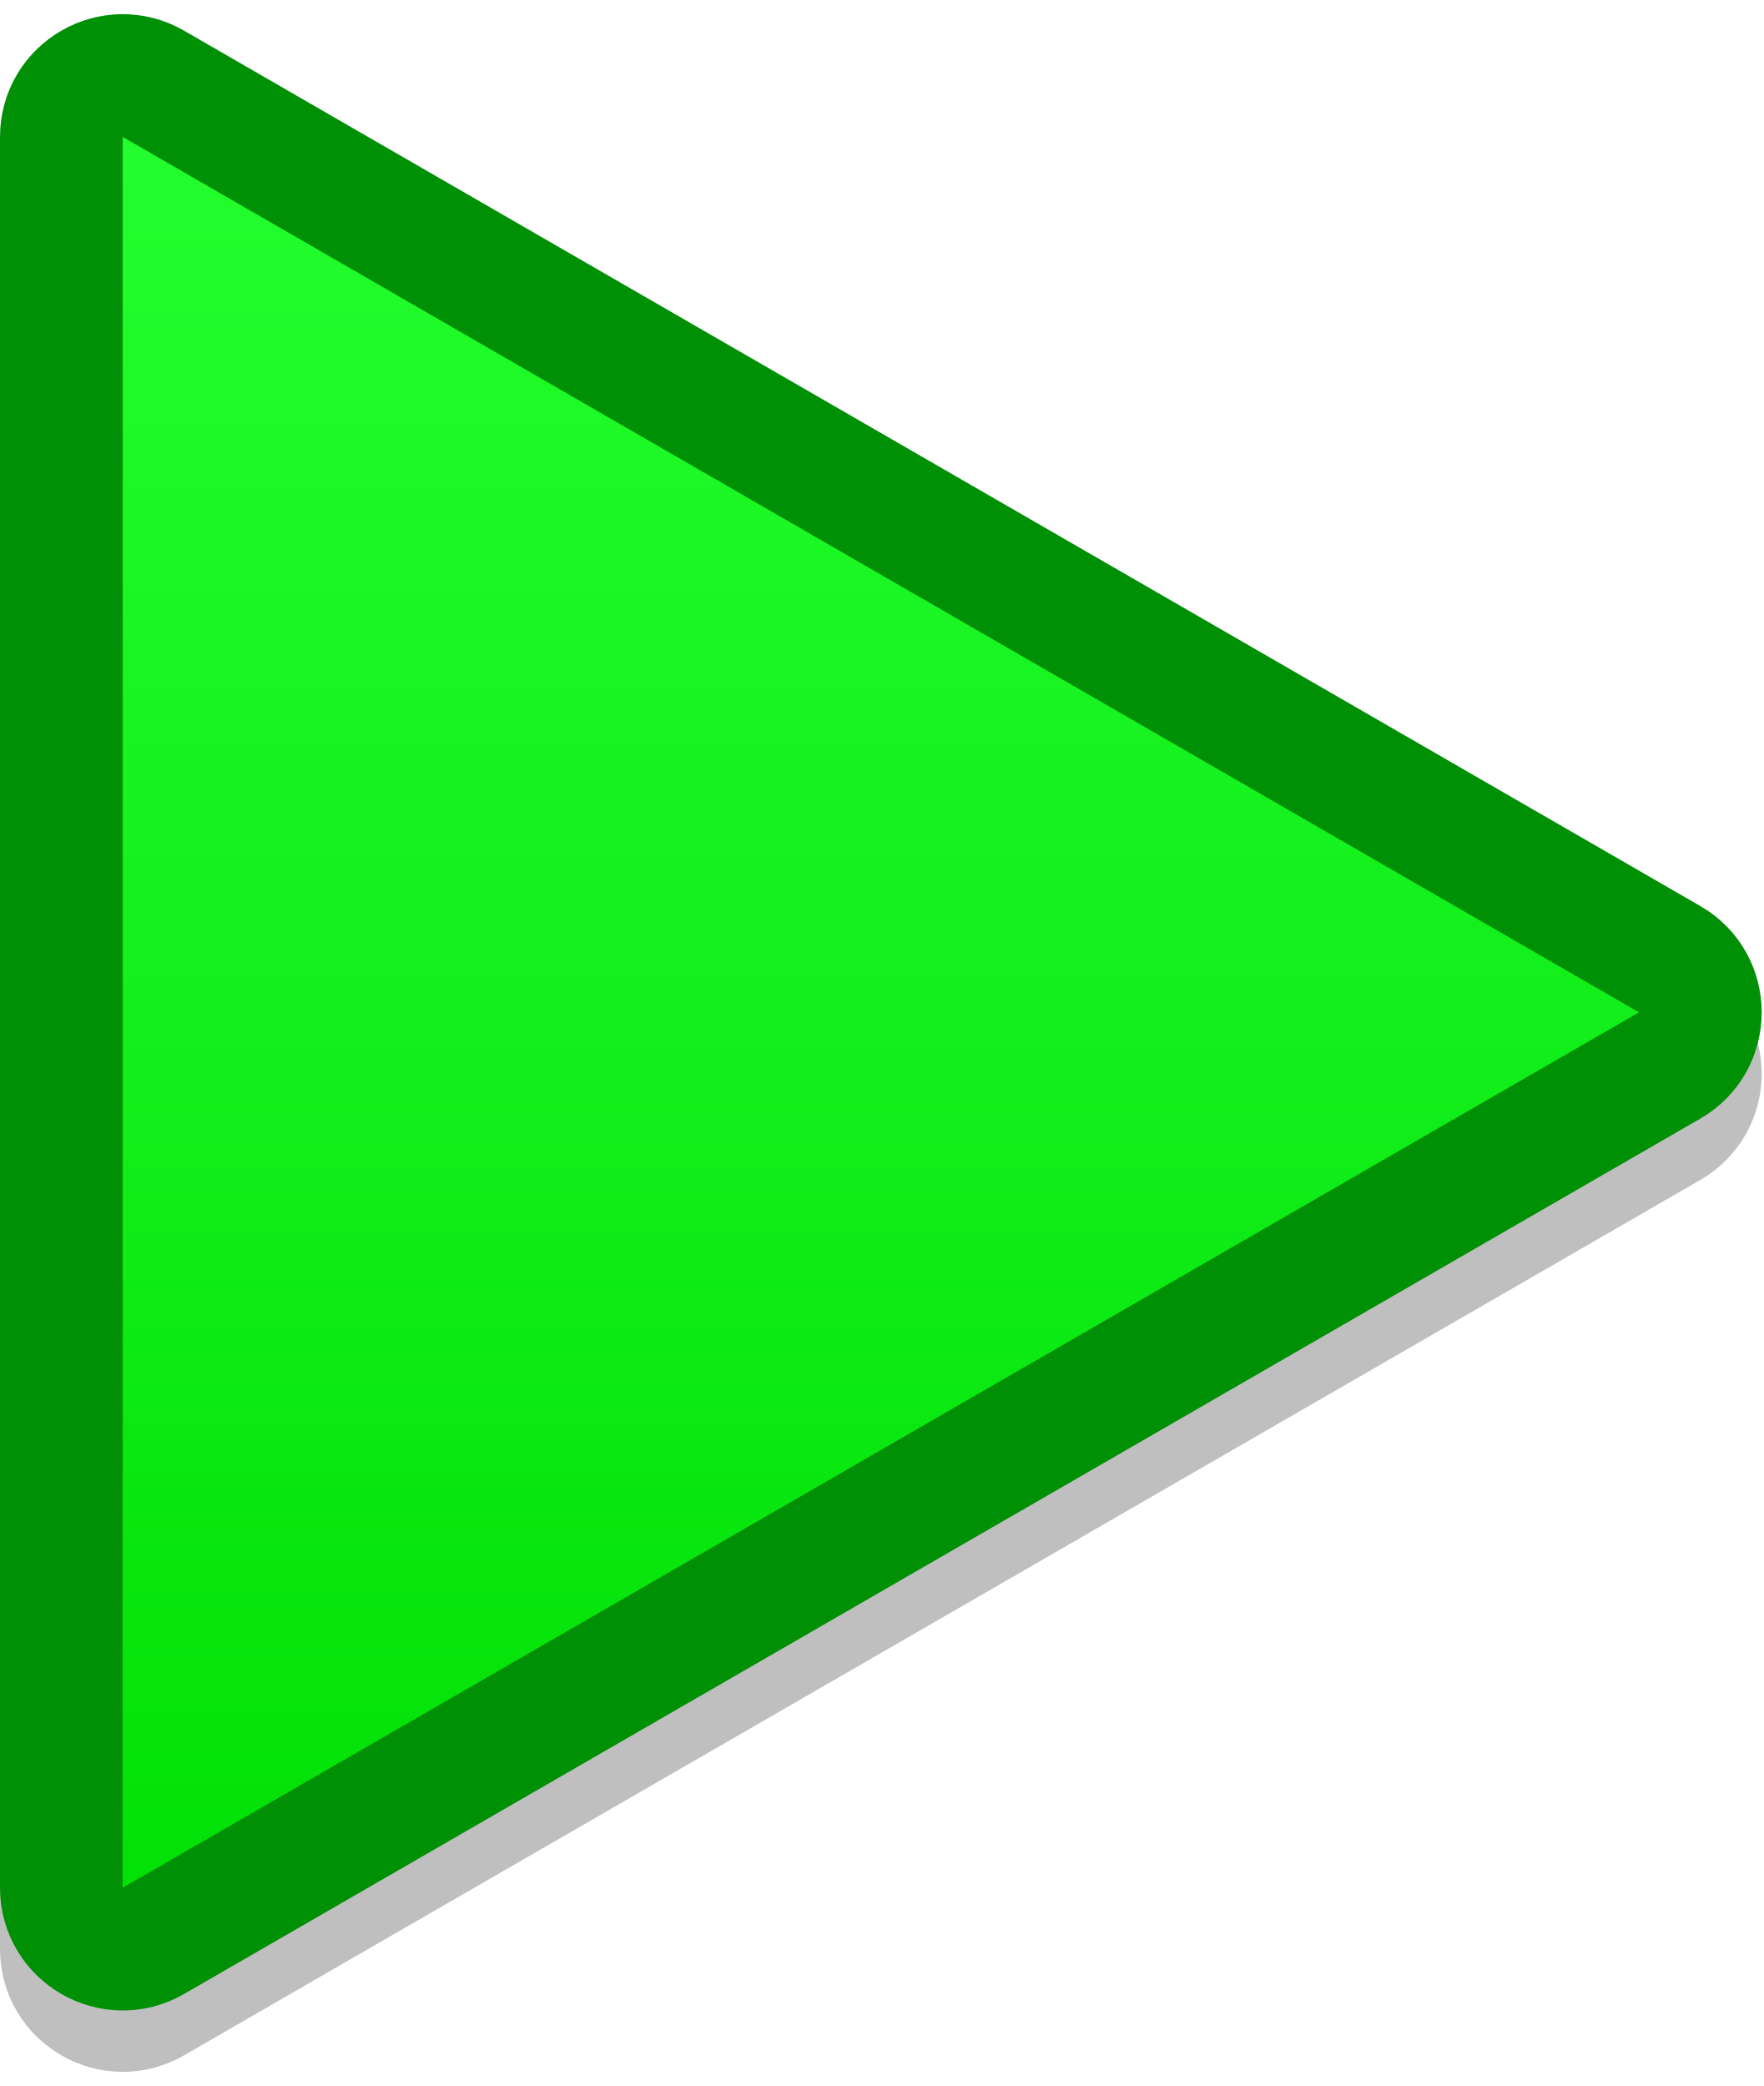
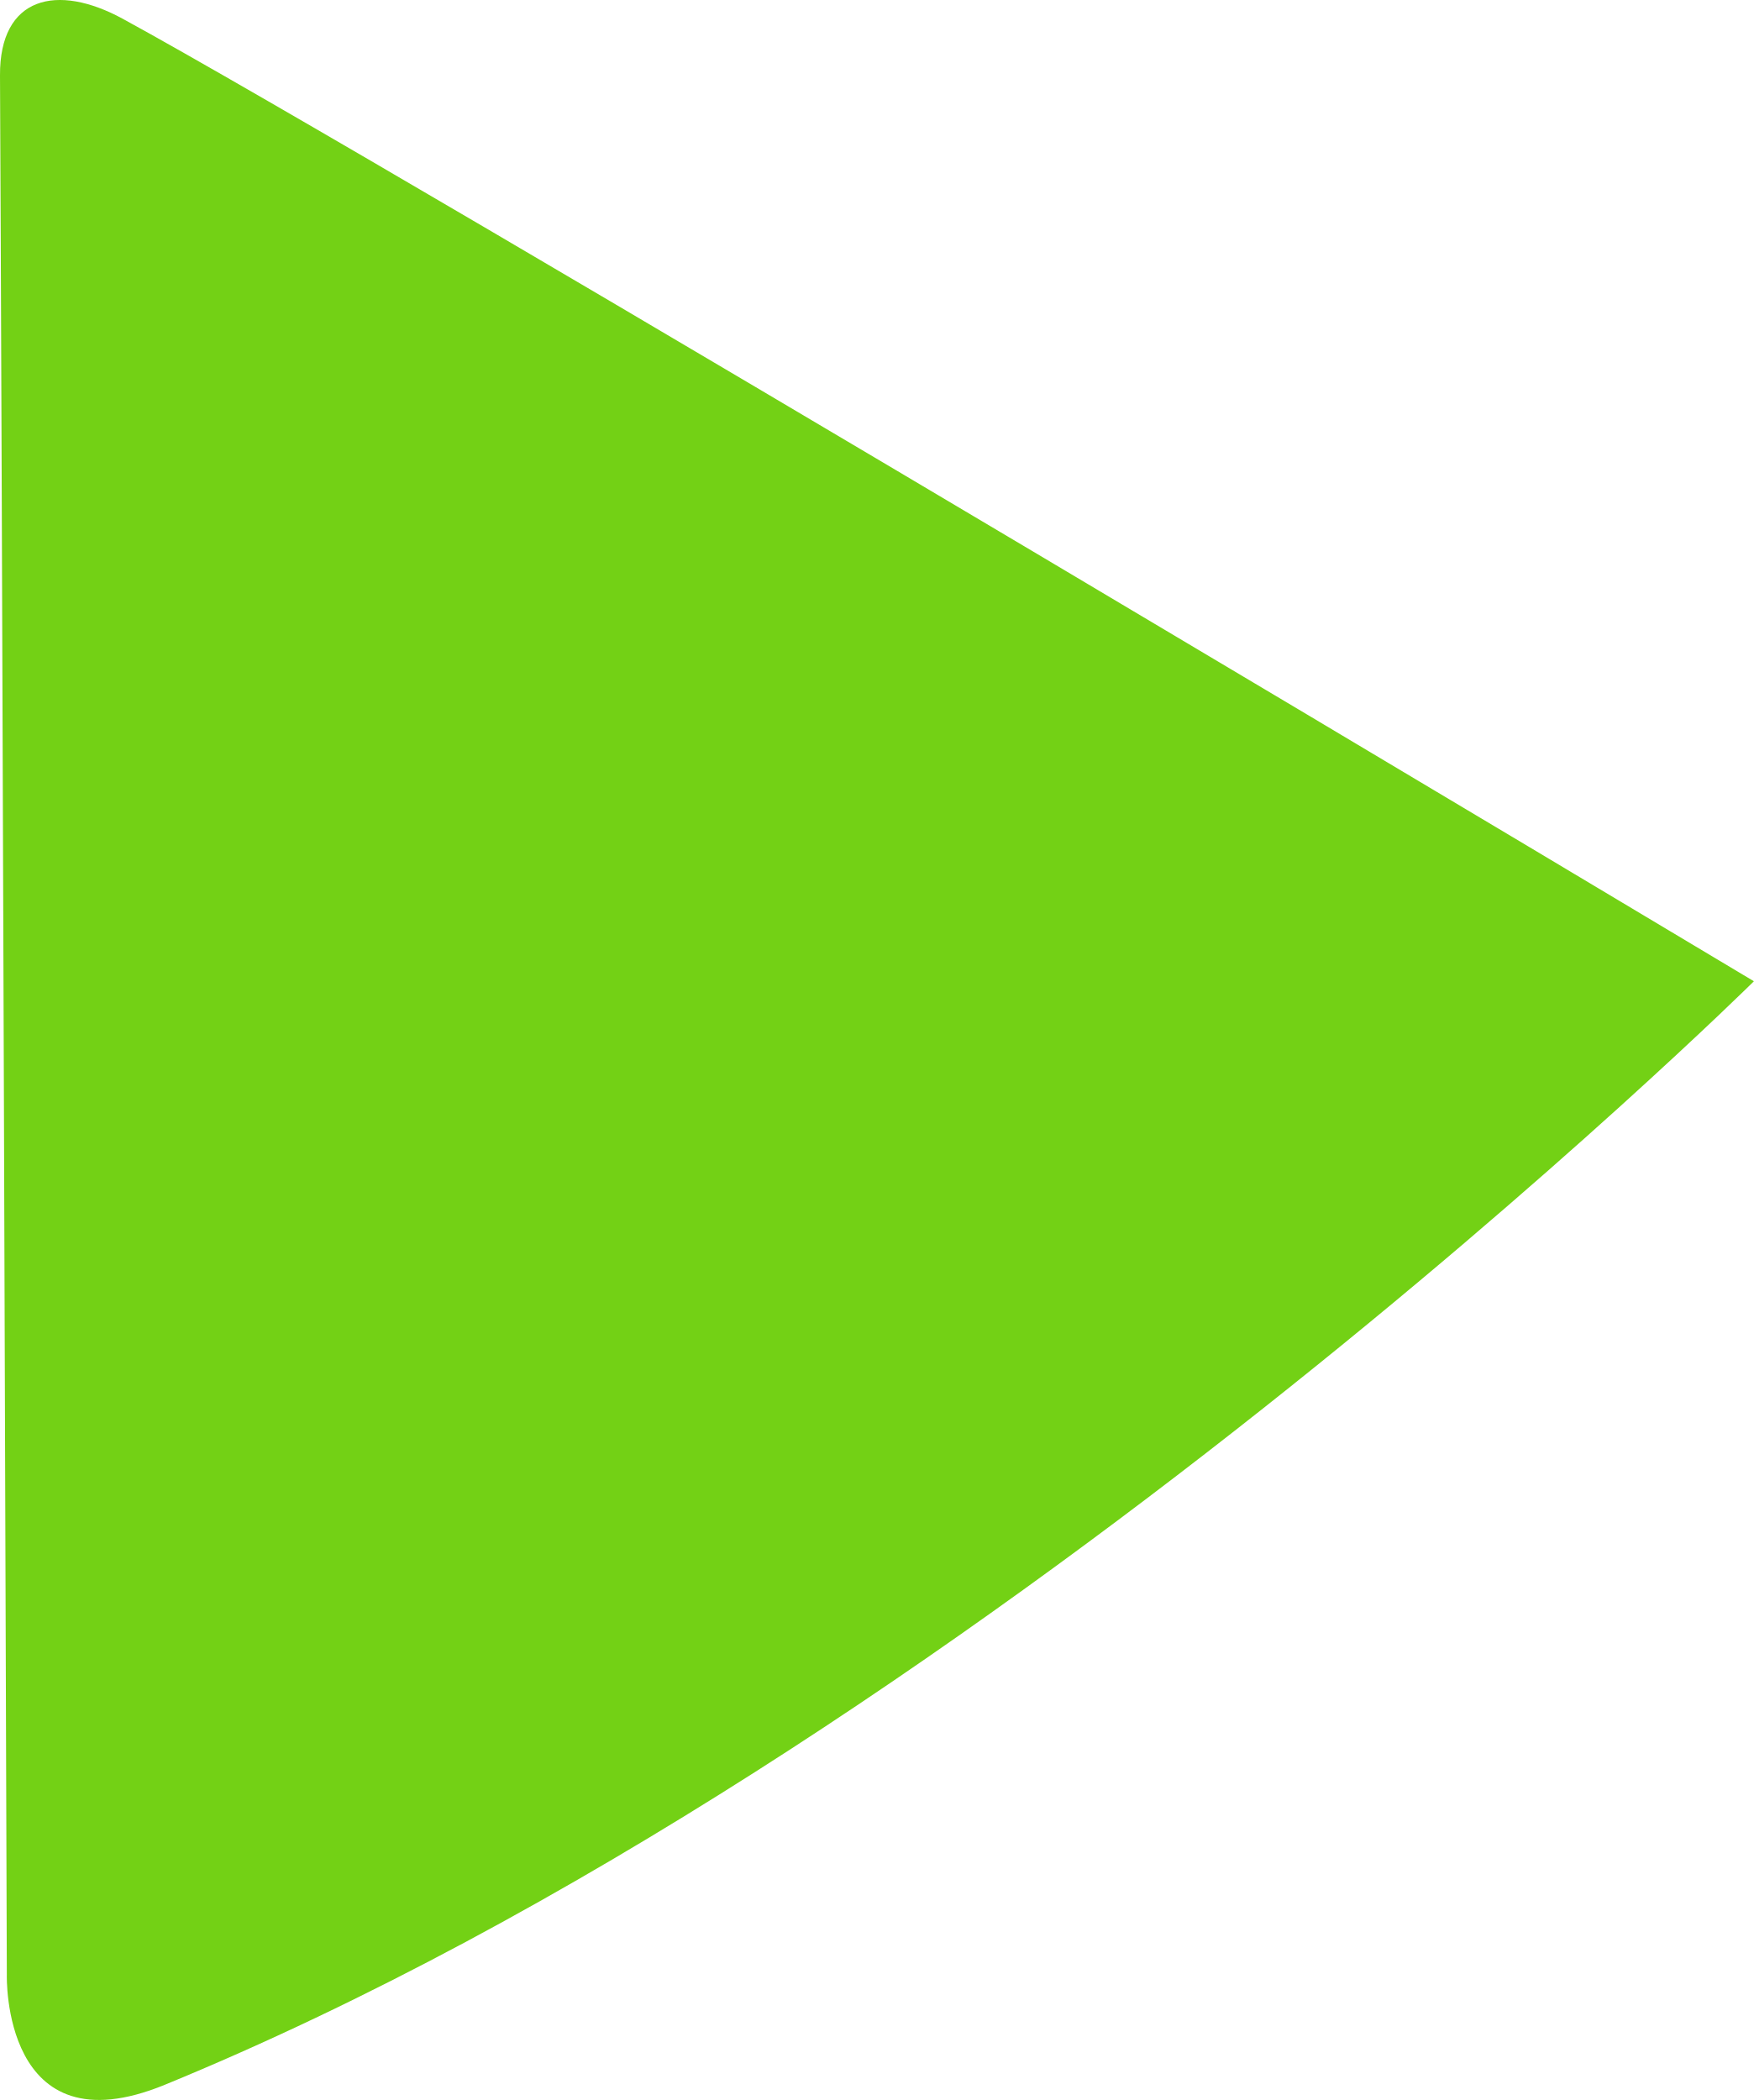
- <svg xmlns="http://www.w3.org/2000/svg" width="115" height="136" viewBox="0 0 115 136" fill="none">
-   <path d="M108.851 66.536C111.518 68.076 111.518 71.924 108.851 73.464L10 130.536C7.333 132.076 4 130.151 4 127.072V12.928C4 9.849 7.333 7.925 10 9.464L108.851 66.536Z" stroke="black" stroke-opacity="0.25" stroke-width="8" />
-   <path d="M108.851 62.536C111.518 64.076 111.518 67.924 108.851 69.464L10 126.536C7.333 128.076 4 126.151 4 123.072V8.928C4 5.849 7.333 3.925 10 5.464L108.851 62.536Z" fill="url(#paint0_linear_5_48)" stroke="#009005" stroke-width="8" />
-   <defs>
-     <linearGradient id="paint0_linear_5_48" x1="59.426" y1="2" x2="59.426" y2="130" gradientUnits="userSpaceOnUse">
-       <stop stop-color="#25FF30" />
-       <stop offset="1" stop-color="#00DF05" />
-     </linearGradient>
-   </defs>
+ <svg xmlns="http://www.w3.org/2000/svg" version="1.1" width="45.982" height="55.058" viewBox="0,0,45.982,55.058">
+   <g transform="translate(-217.009,-152.471)">
+     <g data-paper-data="{&quot;isPaintingLayer&quot;:true}" fill="#73d115" fill-rule="nonzero" stroke="none" stroke-width="0" stroke-linecap="butt" stroke-linejoin="miter" stroke-miterlimit="10" stroke-dasharray="" stroke-dashoffset="0" style="mix-blend-mode: normal">
+       <path d="M217.188,204.249c-0.006,-1.951 -0.134,-41.524 -0.179,-49.801c-0.011,-2.067 1.493,-2.425 3.219,-1.484c6.903,3.765 42.763,25.234 42.763,25.234c0,0 -20.437,20.228 -41.666,28.934c-4.275,1.753 -4.137,-2.884 -4.137,-2.884z" />
+     </g>
+   </g>
</svg>
